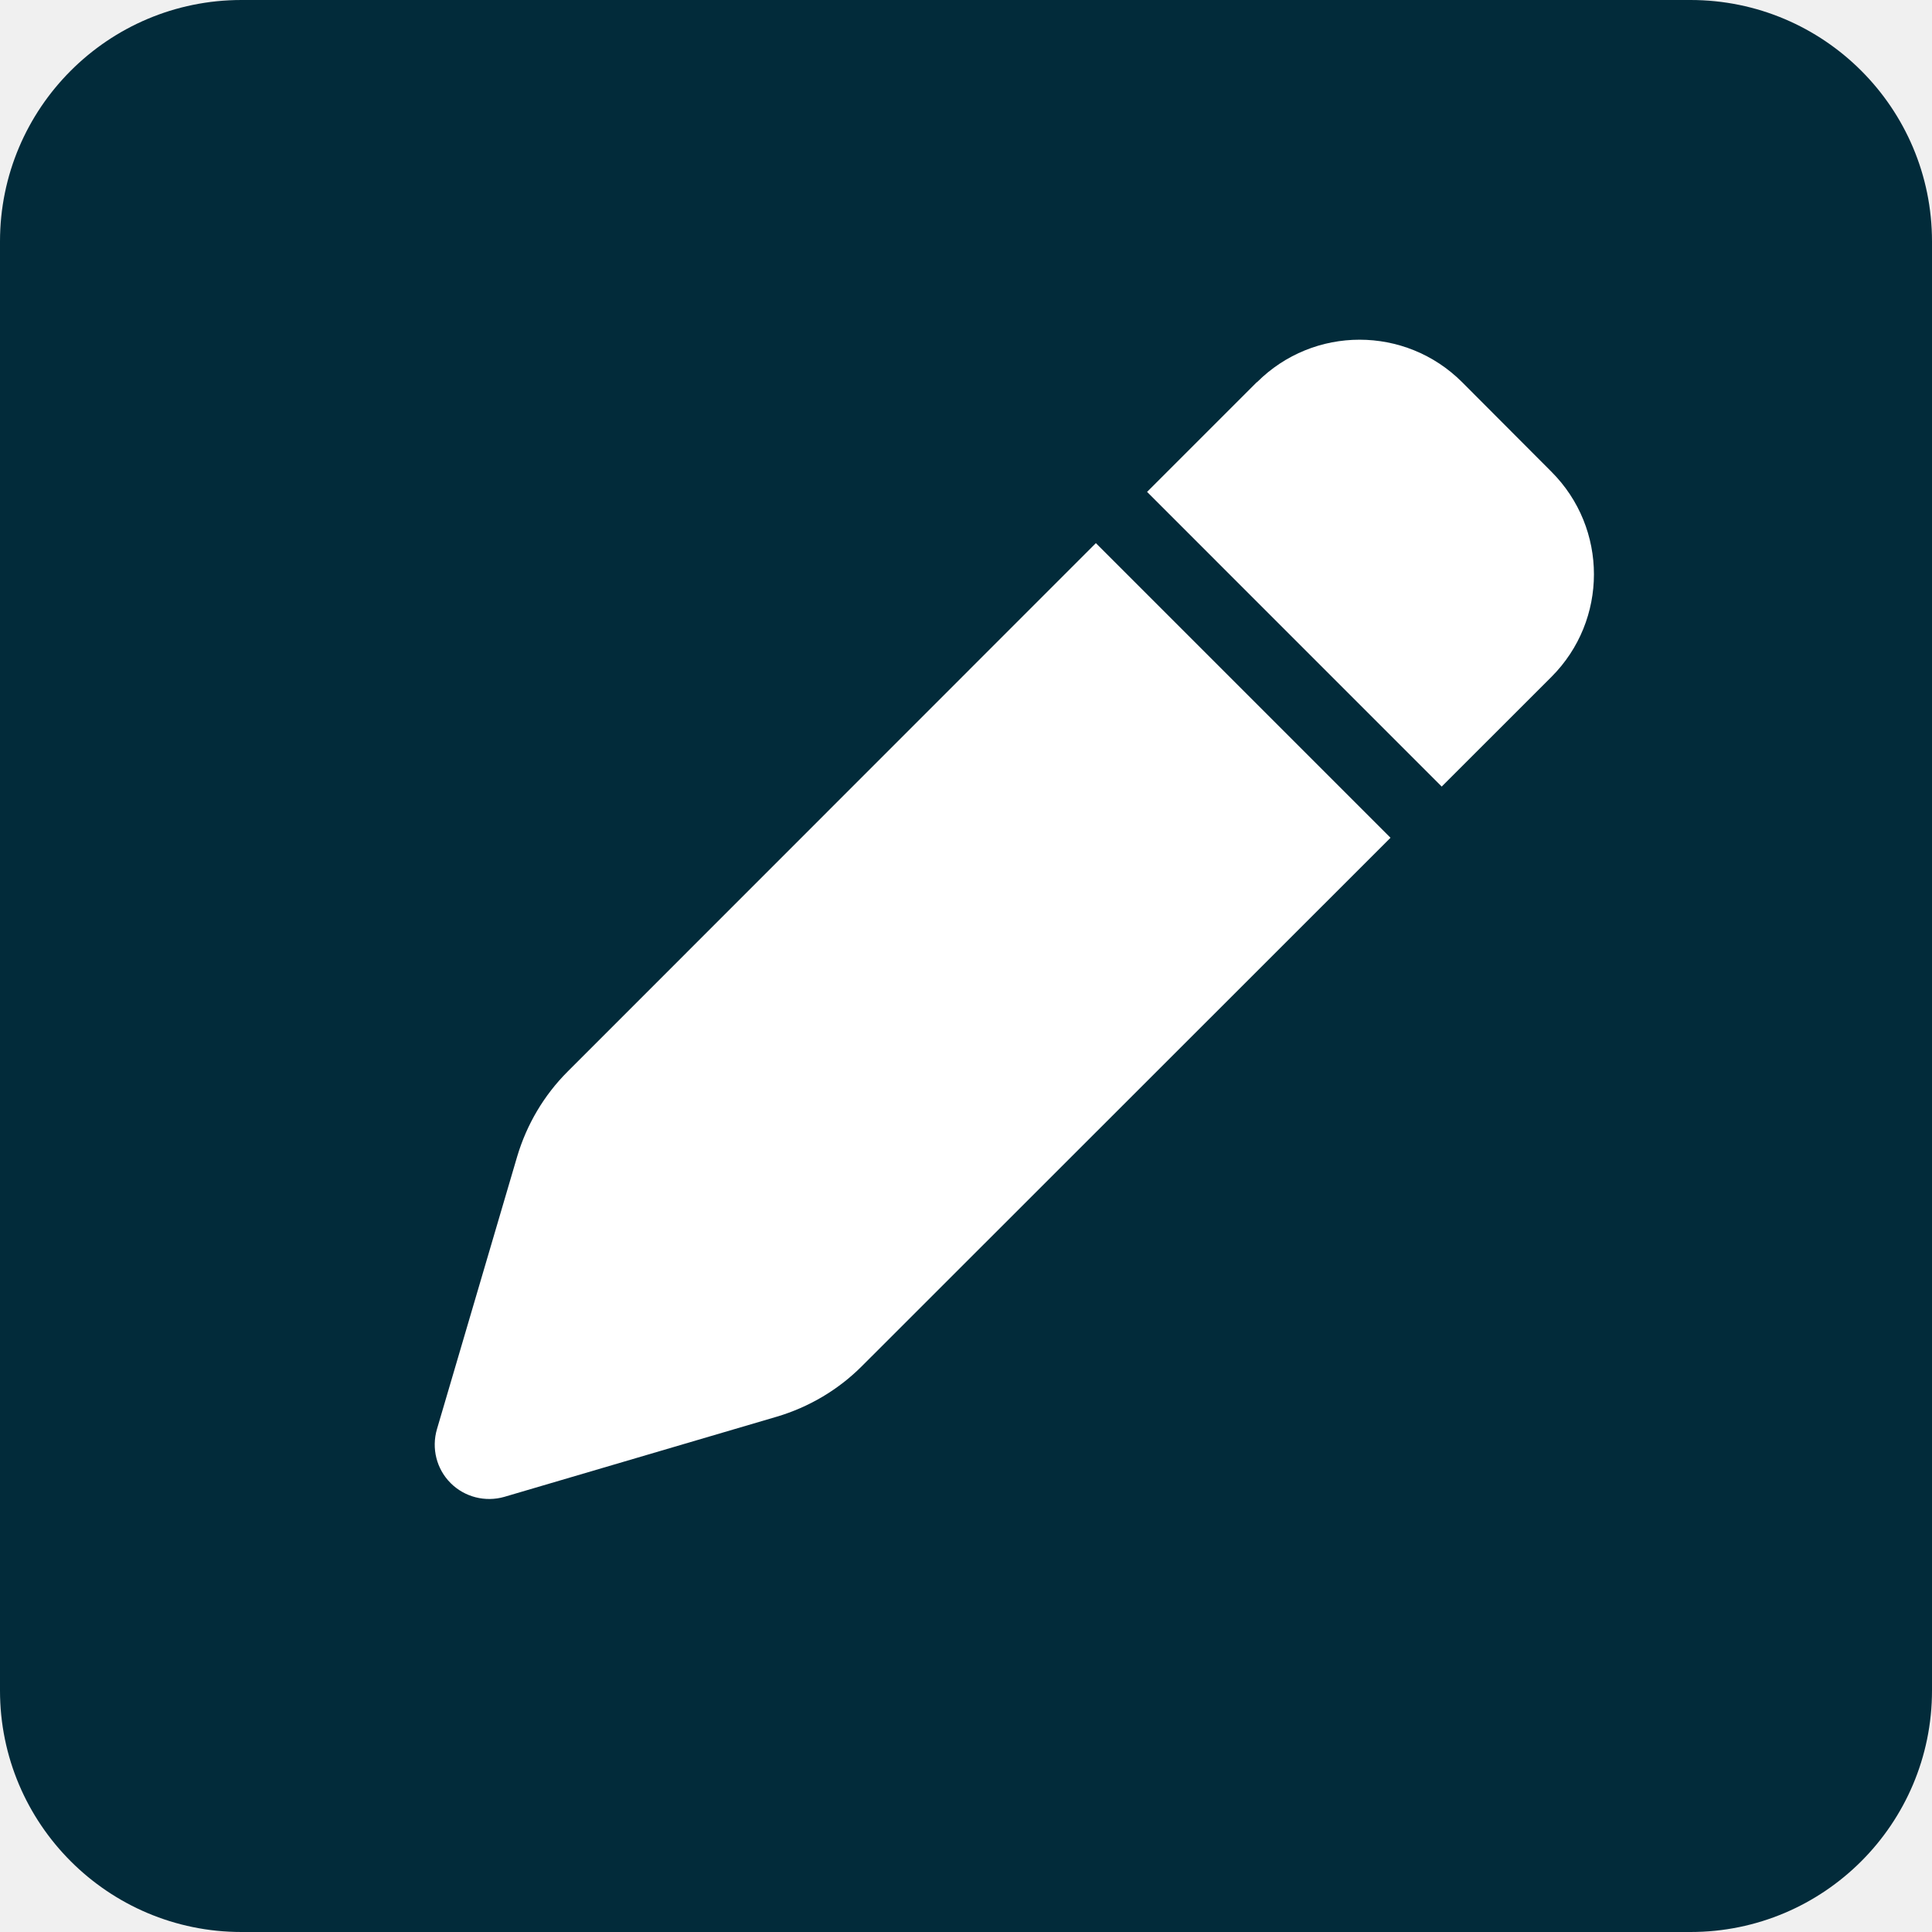
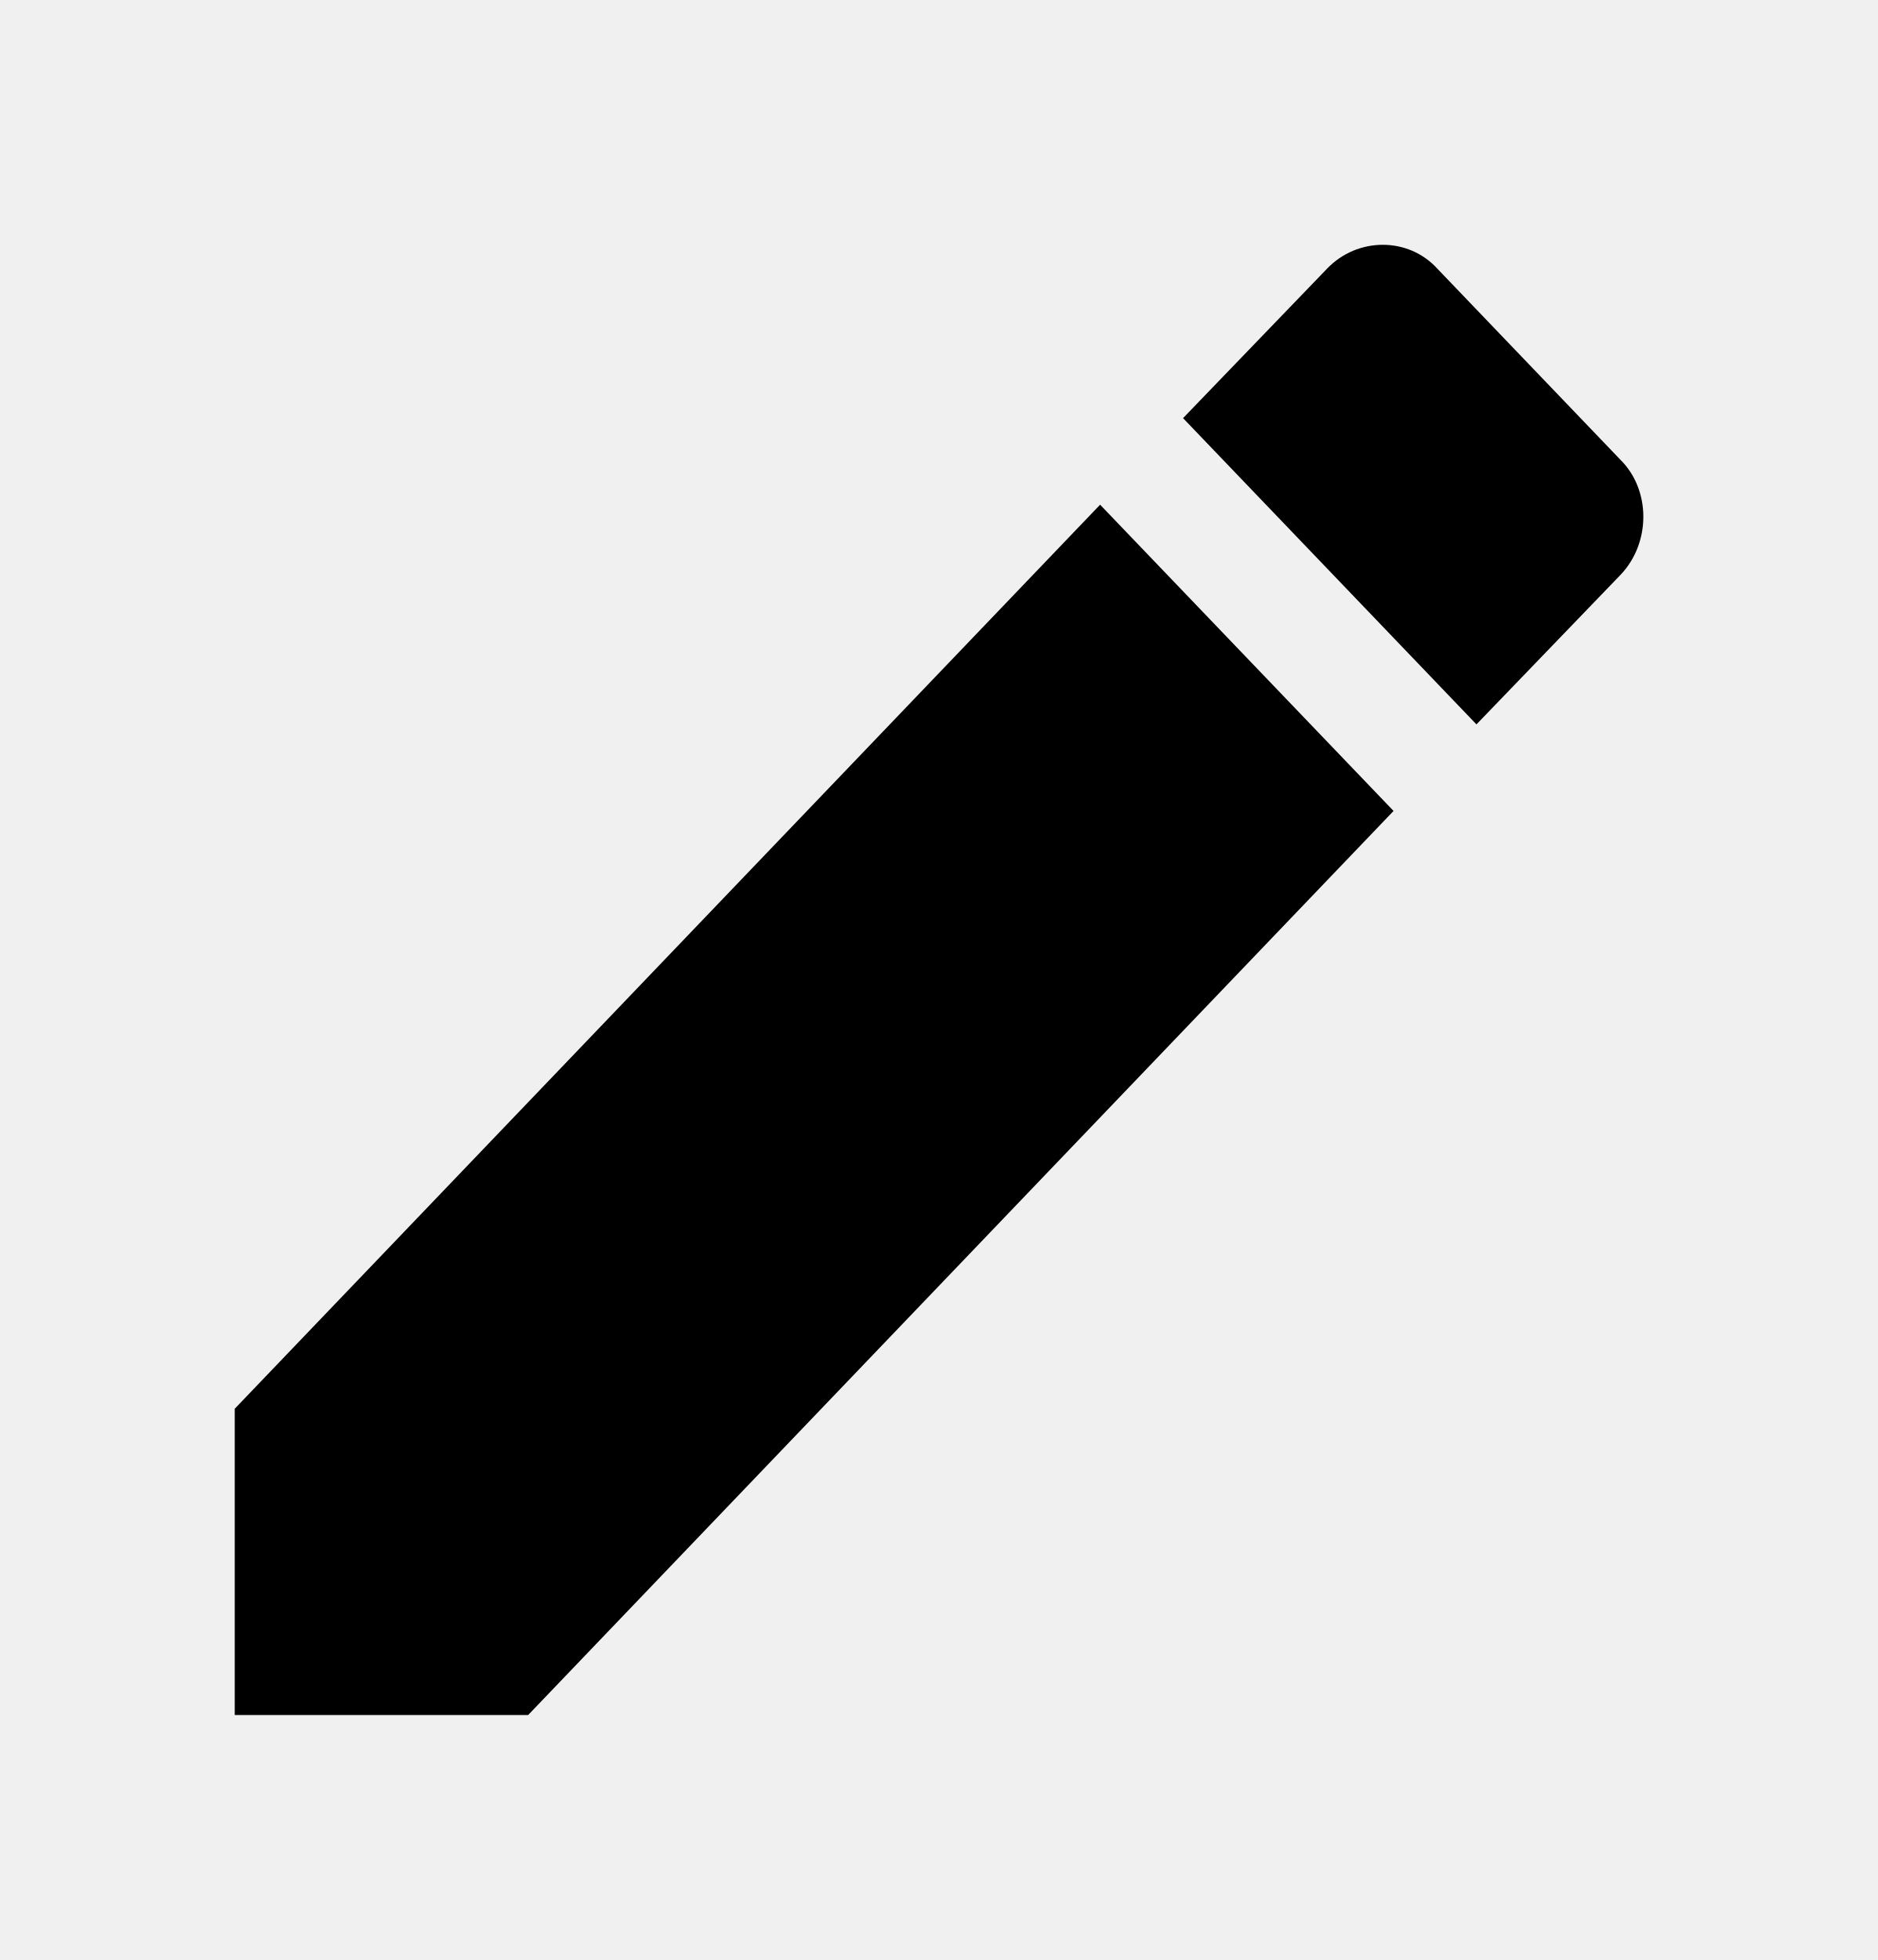
- <svg xmlns="http://www.w3.org/2000/svg" width="40" height="40" viewBox="0 0 40 40" fill="none">
-   <rect width="40" height="40" rx="5" fill="#022B3A" />
-   <path d="M26.02 7.913L23.749 10.184L29.849 16.285L32.121 14.014C33.294 12.84 33.294 10.94 32.121 9.767L30.272 7.913C29.099 6.74 27.198 6.74 26.025 7.913H26.02ZM22.689 11.245L11.75 22.188C11.262 22.676 10.905 23.281 10.708 23.943L9.047 29.588C8.93 29.987 9.038 30.414 9.329 30.705C9.62 30.996 10.047 31.104 10.441 30.991L16.086 29.33C16.748 29.133 17.353 28.776 17.841 28.288L28.789 17.345L22.689 11.245Z" fill="white" />
+ <svg xmlns="http://www.w3.org/2000/svg" width="46" height="48" viewBox="0 0 46 48" fill="none">
+   <path d="M39.694 14.08C40.442 13.3 40.442 12 39.694 11.26L35.209 6.58C34.5 5.8 33.254 5.8 32.507 6.58L28.98 10.24L36.167 17.74M5.75 34.5V42H12.938L34.136 19.86L26.948 12.36L5.75 34.5Z" fill="black" />
</svg>
